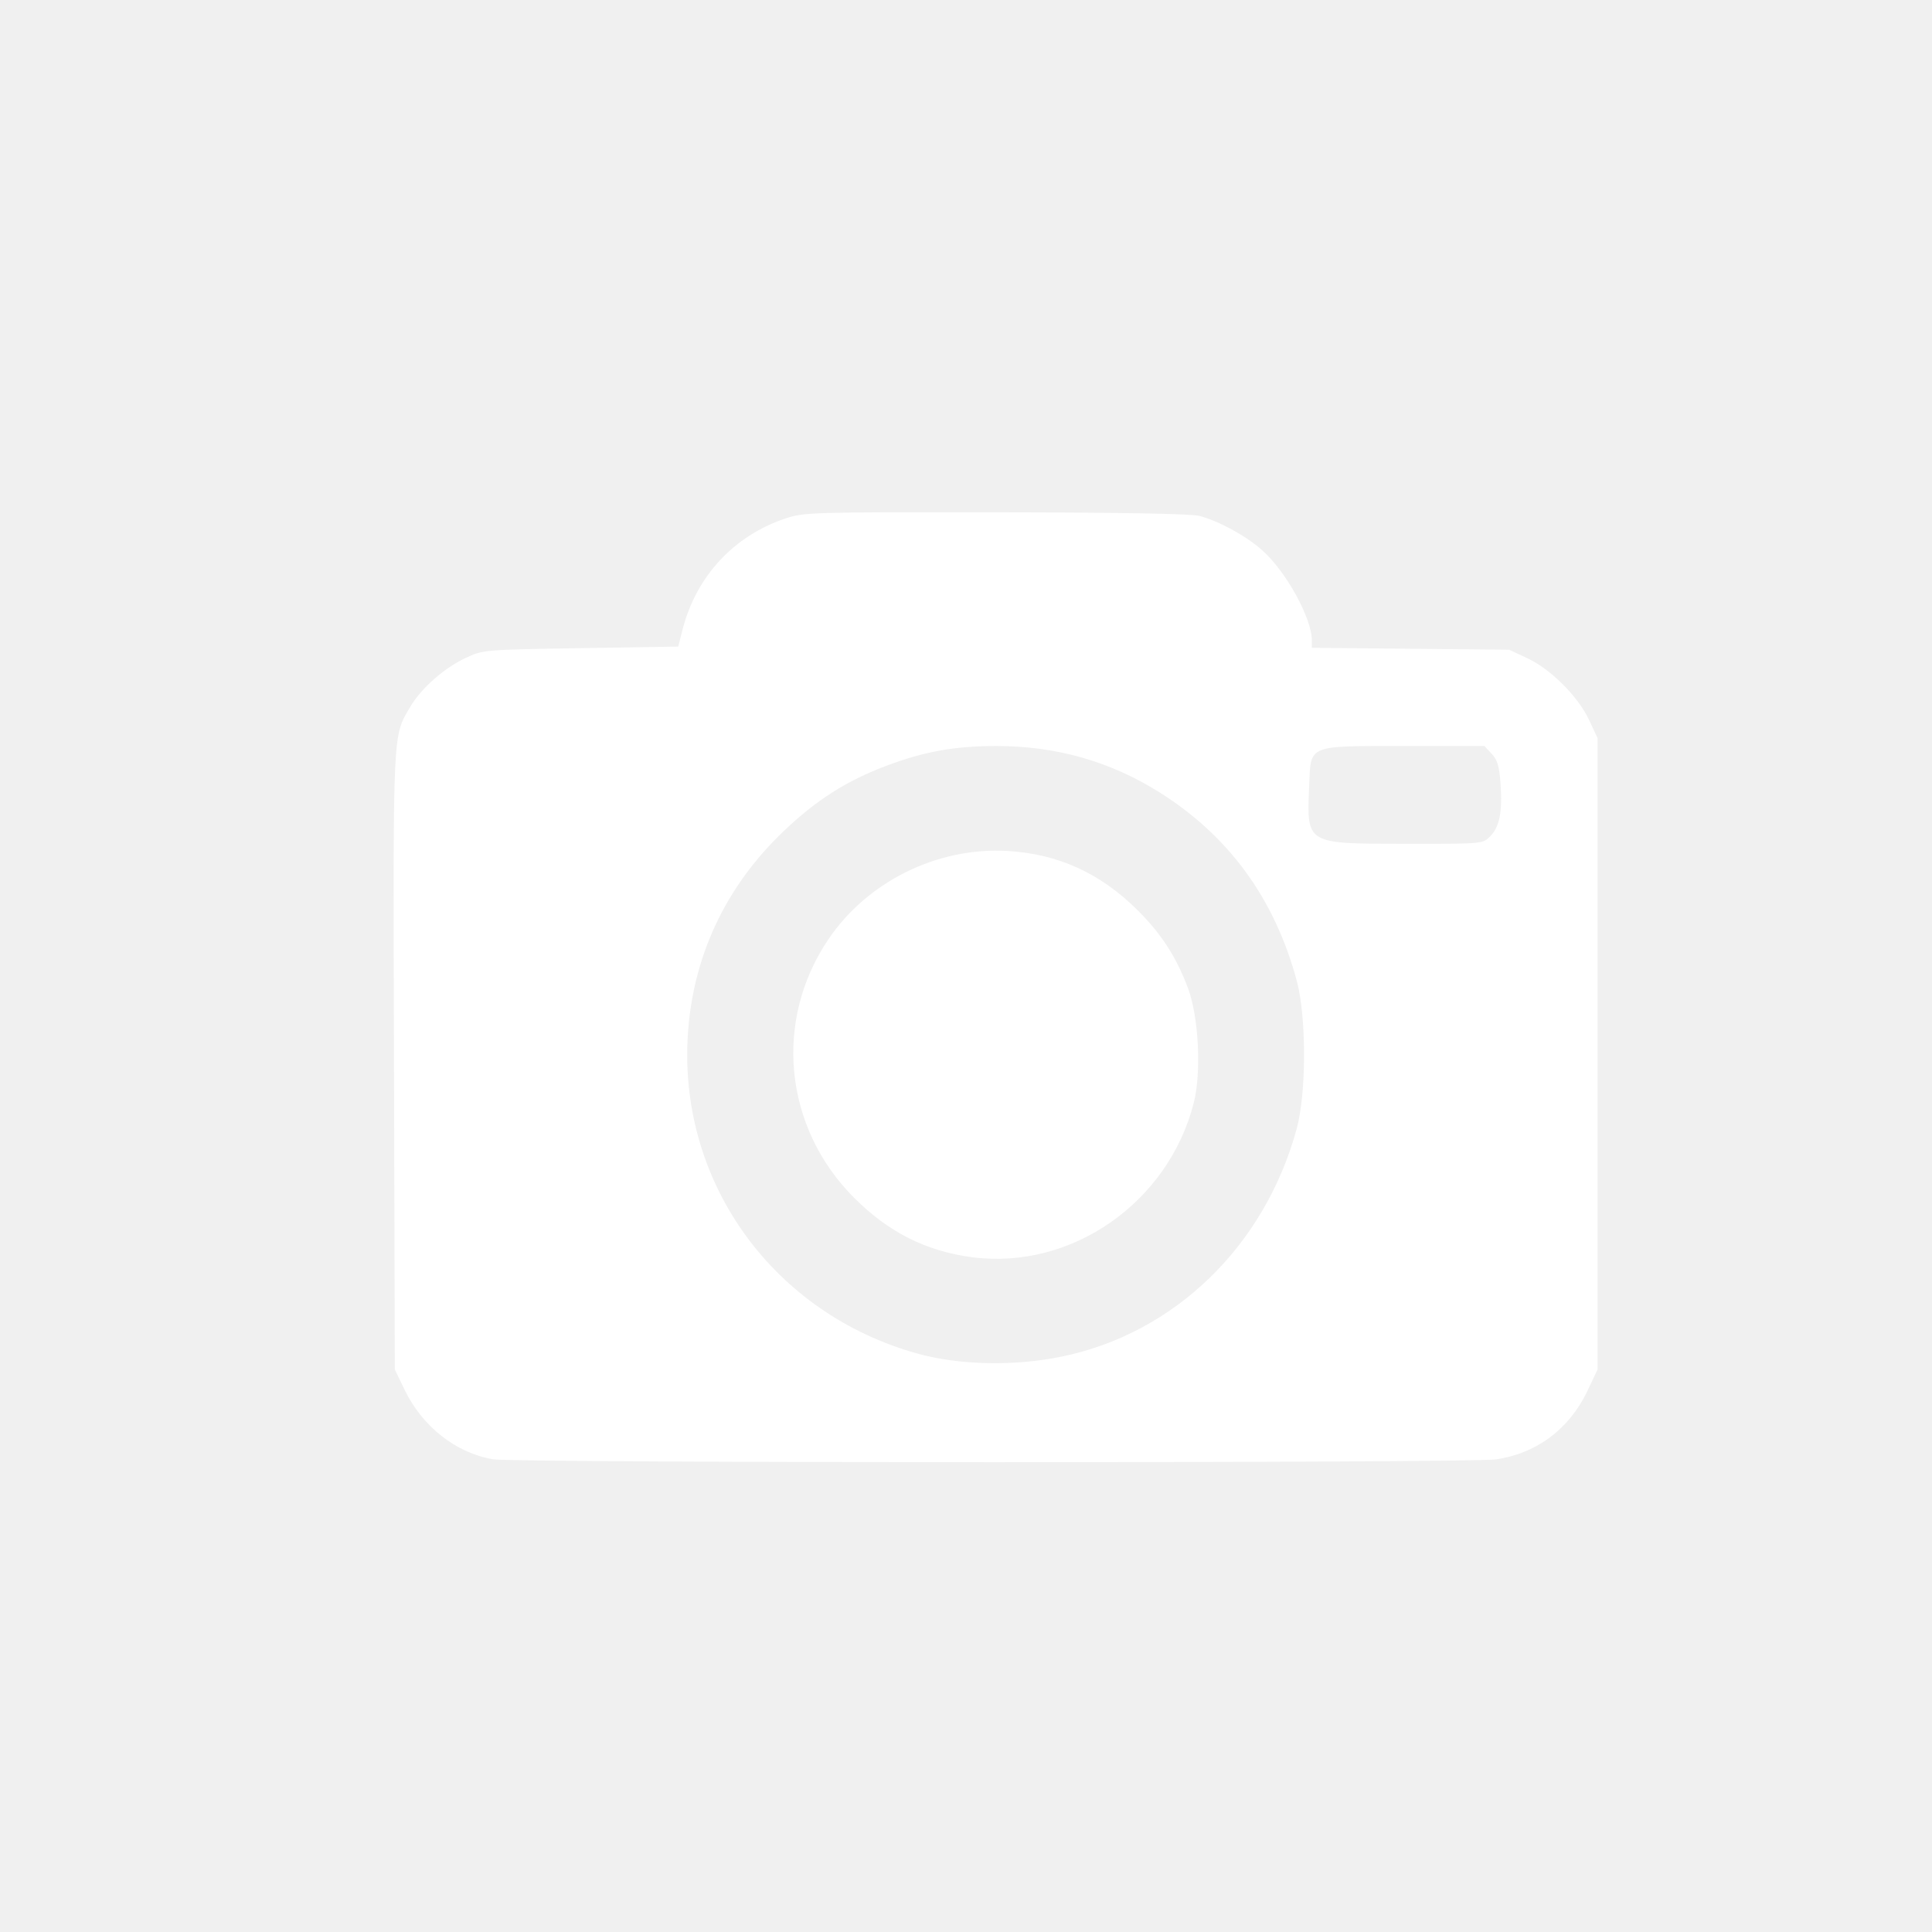
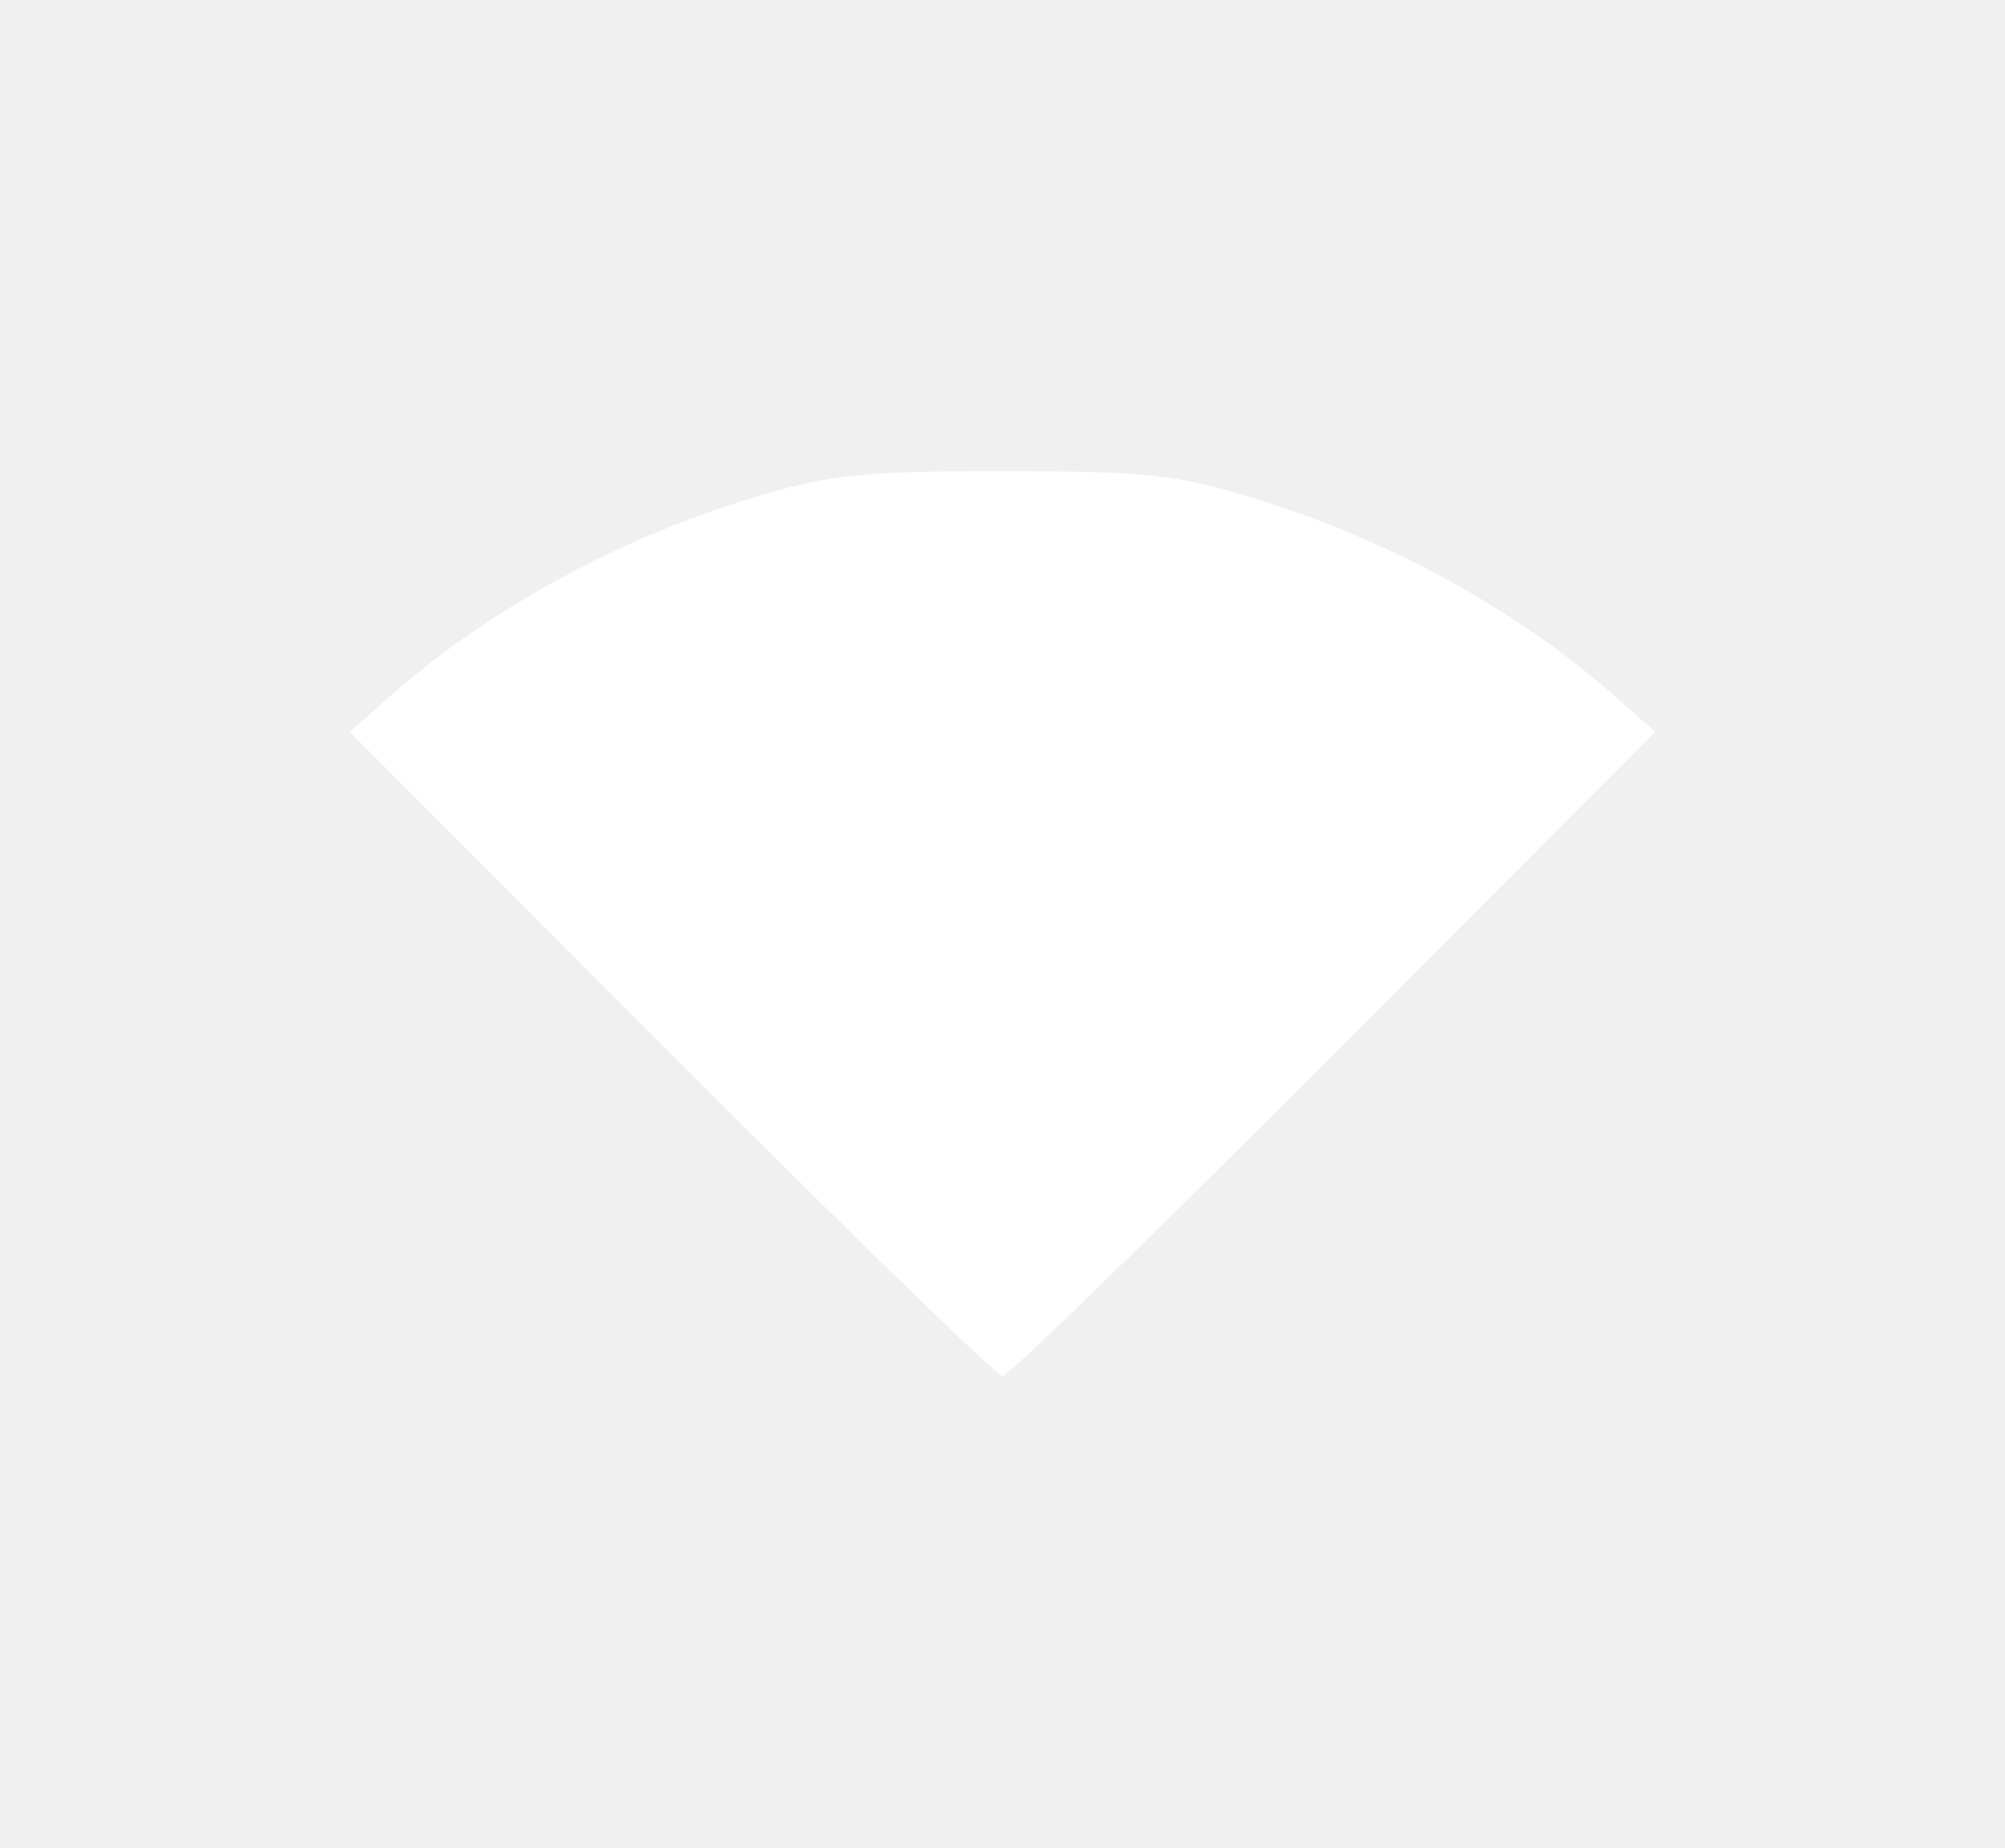
- <svg xmlns="http://www.w3.org/2000/svg" version="1.1" id="svg2" width="195.84" height="195.84" viewBox="0 0 195.84 195.84">
-   <defs id="defs6" />
-   <g id="g8">
-     <path style="fill:#ffffff;stroke-width:0.32" d="m 49.989,147.925 c -3.748,-0.629 -7.169,-3.31 -8.963,-7.024 l -1.005,-2.08 -0.086,-31.301 c -0.094,-33.995 -0.149,-32.796 1.66,-35.883 1.087,-1.854 3.419,-3.916 5.57,-4.925 1.815,-0.851 1.821,-0.851 11.7,-1.011 l 9.884,-0.16 0.448,-1.753 c 1.368,-5.35 5.177,-9.467 10.384,-11.221 1.902,-0.641 2.567,-0.661 21.355,-0.636 12.753,0.016 19.83,0.143 20.67,0.369 1.982,0.534 4.665,2.002 6.308,3.451 2.444,2.156 5.066,6.912 5.066,9.189 v 0.726 l 10,0.097 10,0.097 1.846,0.865 c 2.377,1.114 5.135,3.872 6.249,6.249 l 0.865,1.846 v 32 32 l -1.019,2.152 c -1.835,3.873 -5.159,6.364 -9.289,6.961 -2.648,0.383 -99.359,0.374 -101.643,-0.009 z m 57.648,-10.414 c 11.453,-2.366 20.577,-11.224 23.81,-23.114 0.986,-3.627 0.987,-11.321 0.001,-14.977 -2.245,-8.329 -6.876,-14.685 -13.924,-19.11 -5.006,-3.143 -10.461,-4.689 -16.544,-4.689 -4.192,0 -7.271,0.553 -11.116,1.998 -4.031,1.514 -7.089,3.456 -10.395,6.602 -5.997,5.707 -9.337,12.9 -9.766,21.034 -0.78,14.798 8.77,27.906 23.277,31.948 4.251,1.184 9.846,1.302 14.656,0.308 z m -9.066,-10.067 c -4.668,-0.602 -8.507,-2.533 -12.007,-6.041 -7.112,-7.127 -8.175,-17.969 -2.57,-26.222 3.959,-5.831 10.996,-9.306 18.069,-8.925 5.154,0.278 9.484,2.247 13.282,6.039 2.394,2.39 3.908,4.741 5.083,7.889 1.082,2.898 1.363,8.53 0.58,11.606 -2.575,10.109 -12.381,16.951 -22.436,15.655 z M 151.054,84.777 c 0.953,-0.953 1.254,-2.493 1.049,-5.359 -0.125,-1.745 -0.319,-2.396 -0.897,-3.012 l -0.737,-0.785 h -8.069 c -9.93,0 -9.522,-0.168 -9.693,3.984 -0.247,6.021 -0.421,5.916 9.808,5.928 7.774,0.009 7.775,0.009 8.539,-0.756 z" id="path845" />
+ <svg xmlns="http://www.w3.org/2000/svg" width="64.973mm" height="59.857mm" viewBox="0 0 64.973 59.857" version="1.1" id="svg1" xml:space="preserve">
+   <defs id="defs1" />
+   <g id="layer1" transform="translate(21.04628,-149.6772)">
+     <path style="fill:#ffffff;stroke-width:1.211" d="M 0.702,183.832 -9.713,173.395 l 1.282,-1.135 c 3.29,-2.913 7.649,-5.263 12.213,-6.584 2.166,-0.627 3.268,-0.733 7.658,-0.733 4.39,0 5.492,0.105 7.658,0.733 4.564,1.321 8.922,3.671 12.213,6.584 l 1.282,1.135 -10.414,10.437 c -5.728,5.74 -10.56,10.437 -10.738,10.437 -0.178,0 -5.011,-4.696 -10.738,-10.437 z" id="path1" />
+     <rect style="fill:none;stroke-width:0.265" id="rect1" width="64.973" height="59.857" x="-21.046" y="149.677" />
  </g>
</svg>
